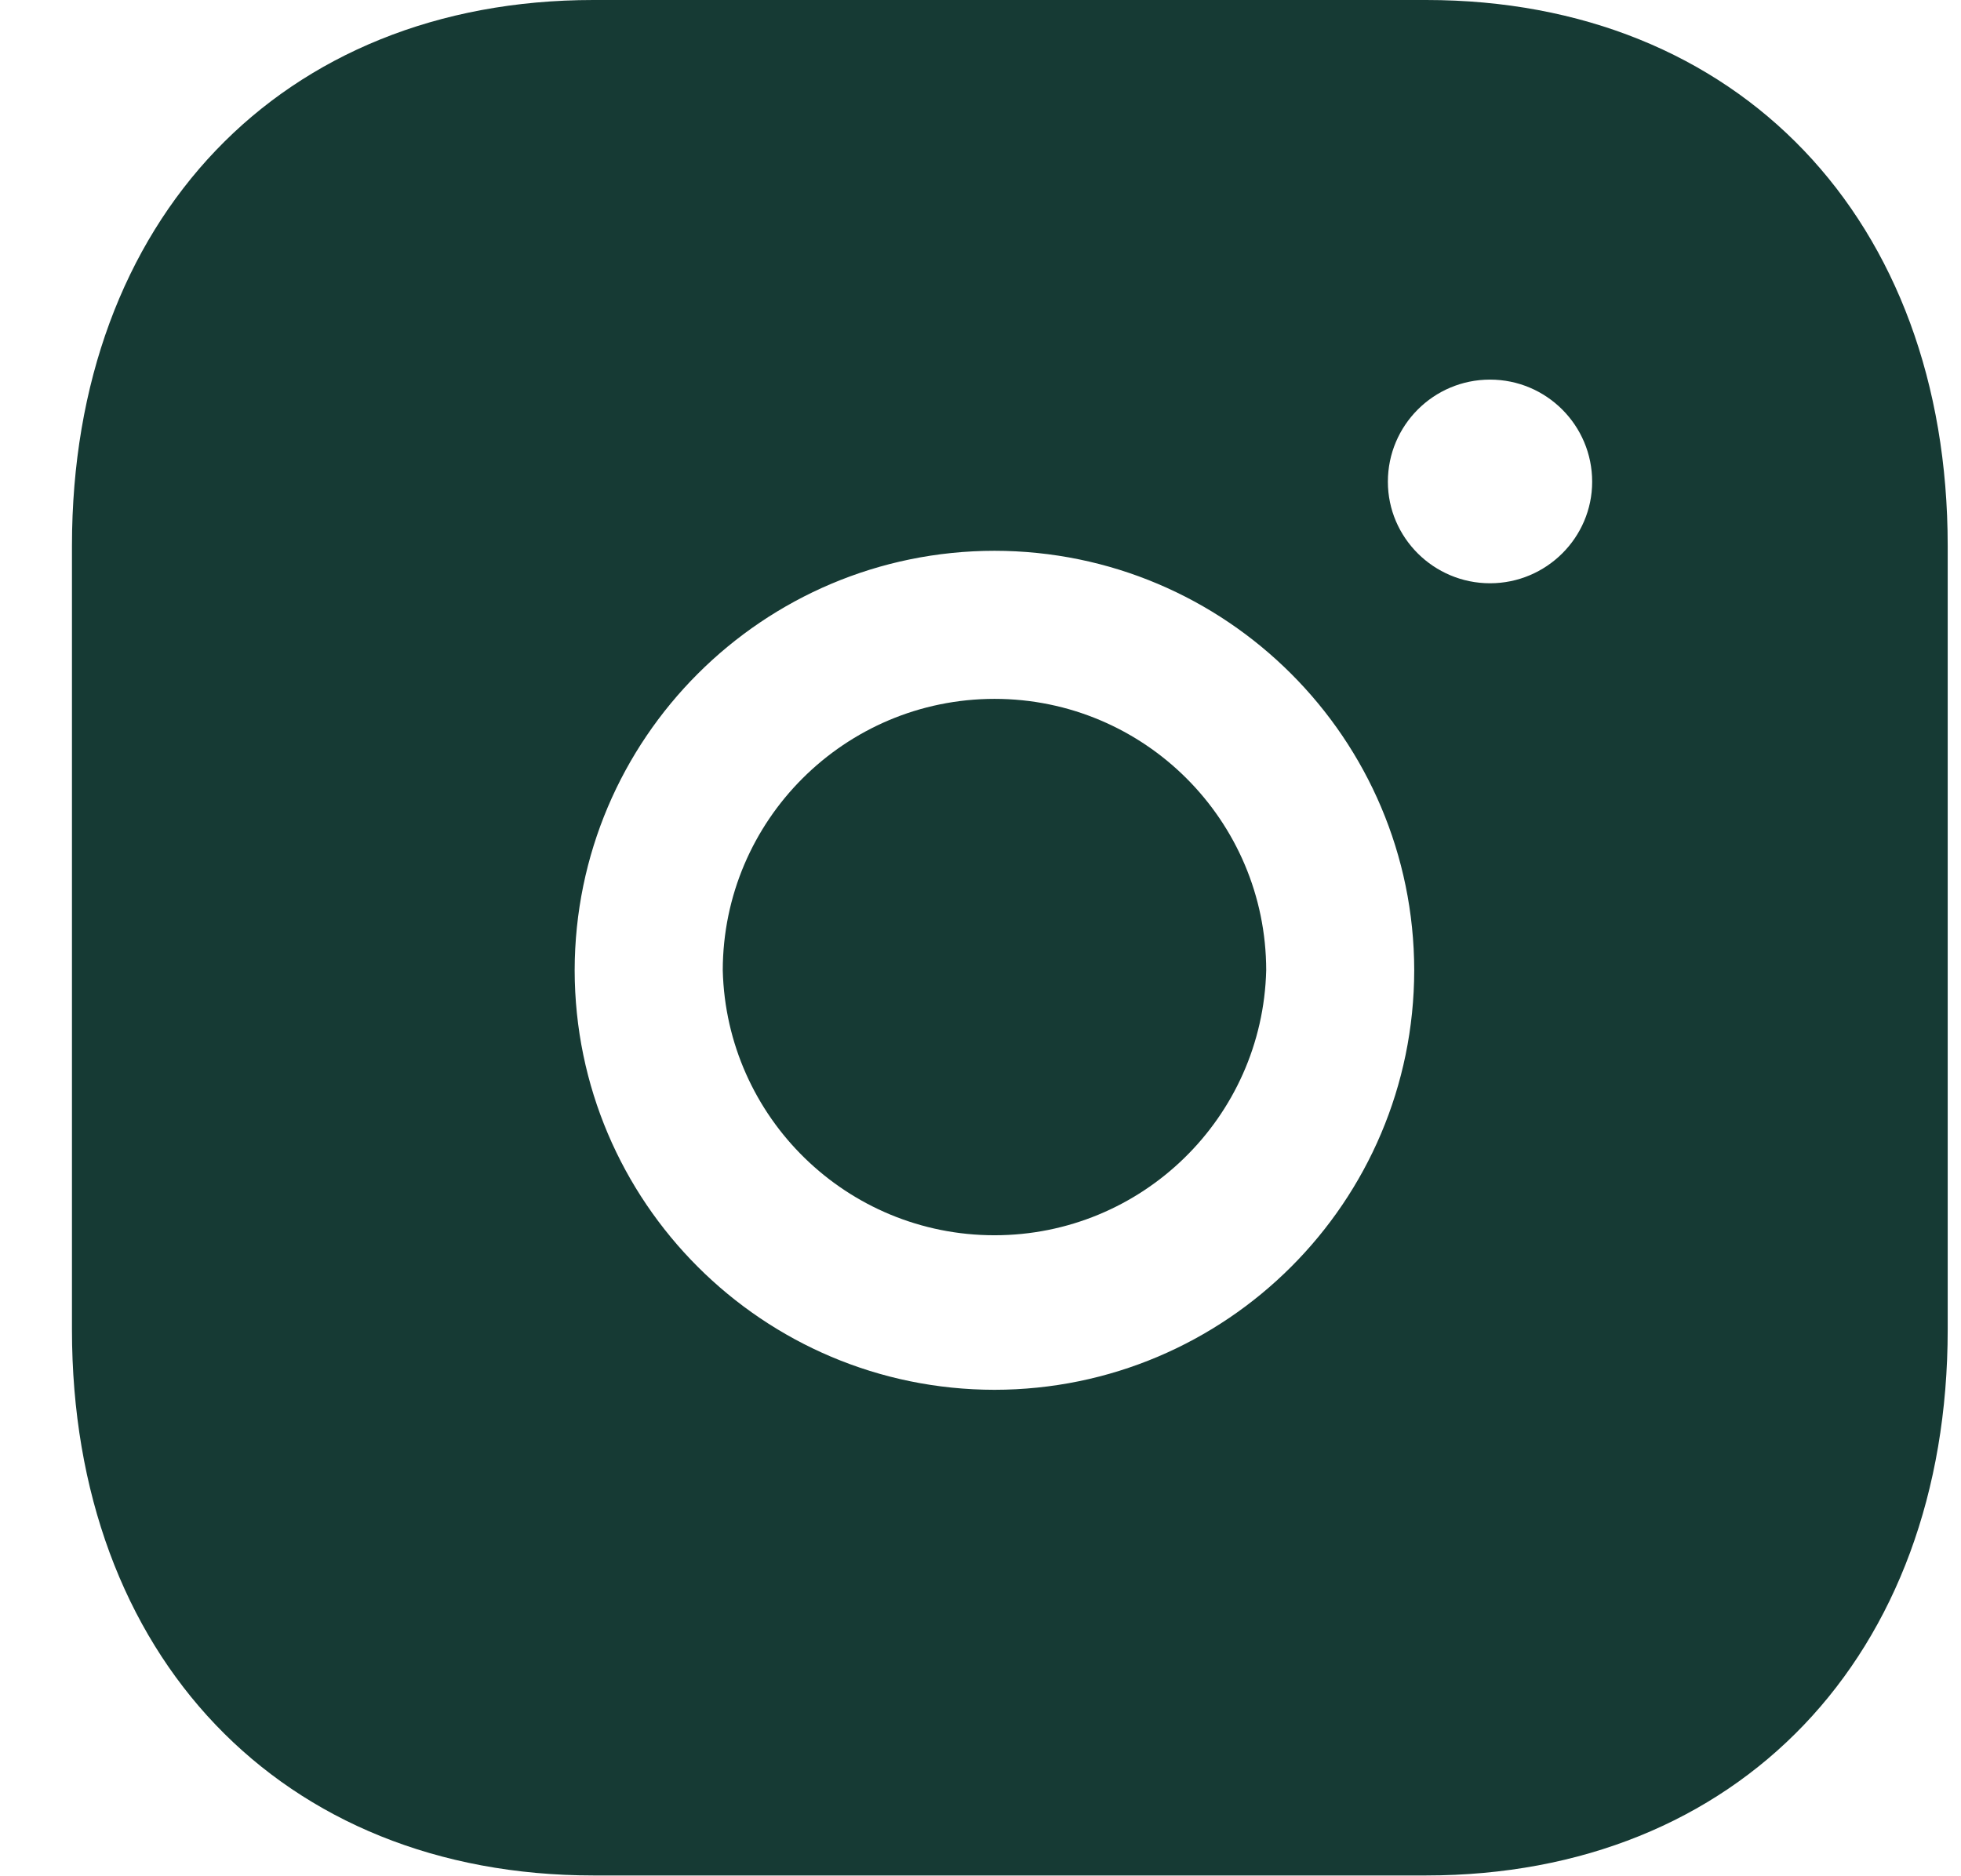
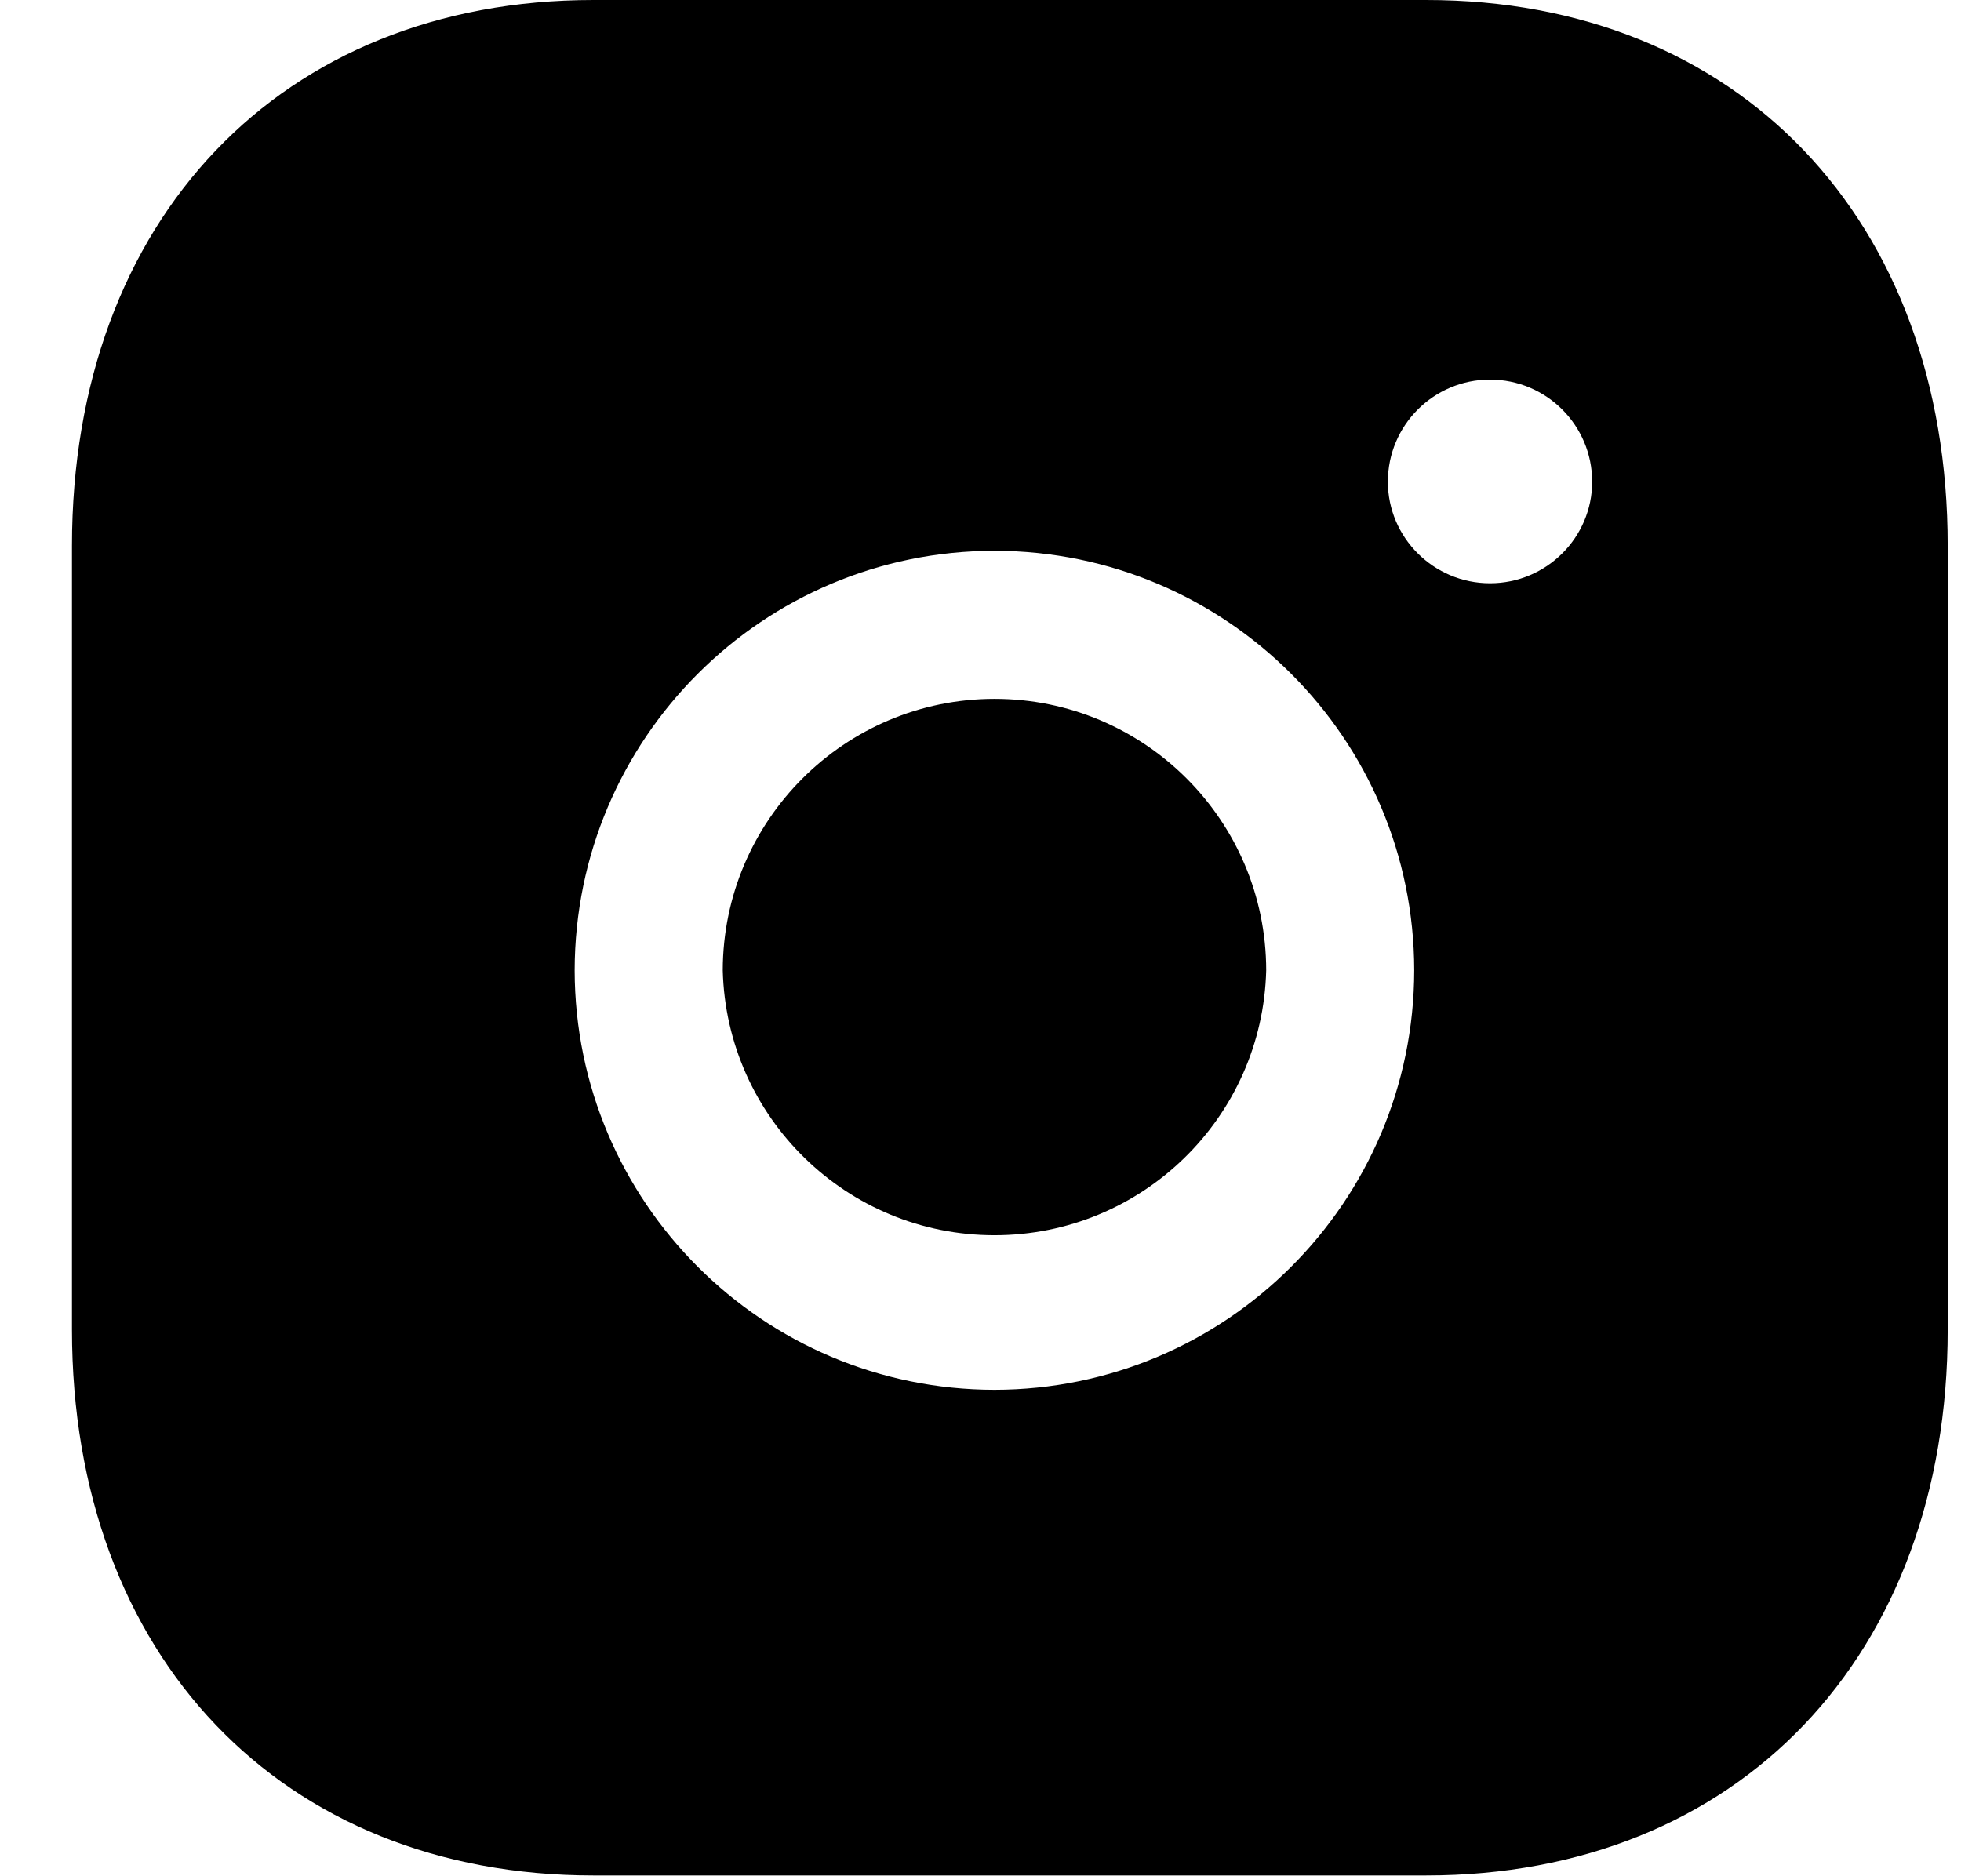
<svg xmlns="http://www.w3.org/2000/svg" width="23" height="22" fill="none" viewBox="0 0 23 22">
-   <path fill="#163A34" fill-rule="evenodd" d="M11.664 8.198a3.19 3.19 0 0 0-3.187 3.184 3.188 3.188 0 0 0 6.374 0 3.188 3.188 0 0 0-3.187-3.184Z" clip-rule="evenodd" />
-   <path fill="#163A34" fill-rule="evenodd" d="M17.476 6.842c-.66 0-1.198-.535-1.198-1.191a1.198 1.198 0 0 1 2.396 0c0 .656-.538 1.191-1.198 1.191Zm-5.812 9.461a4.928 4.928 0 0 1-4.924-4.92 4.928 4.928 0 0 1 4.924-4.922 4.927 4.927 0 0 1 4.923 4.921 4.927 4.927 0 0 1-4.923 4.921ZM16.727 0H6.96C3.303 0 .844 2.573.844 6.403v9.194C.844 19.426 3.303 22 6.96 22h9.766c3.659 0 6.118-2.574 6.118-6.403V6.403c0-3.83-2.458-6.403-6.117-6.403Z" clip-rule="evenodd" />
+   <path fill="currentColor" fill-rule="evenodd" d="M11.664 8.198a3.19 3.19 0 0 0-3.187 3.184 3.188 3.188 0 0 0 6.374 0 3.188 3.188 0 0 0-3.187-3.184Z" clip-rule="evenodd" />
+   <path fill="currentColor" fill-rule="evenodd" d="M17.476 6.842c-.66 0-1.198-.535-1.198-1.191a1.198 1.198 0 0 1 2.396 0c0 .656-.538 1.191-1.198 1.191Zm-5.812 9.461a4.928 4.928 0 0 1-4.924-4.92 4.928 4.928 0 0 1 4.924-4.922 4.927 4.927 0 0 1 4.923 4.921 4.927 4.927 0 0 1-4.923 4.921ZM16.727 0H6.96C3.303 0 .844 2.573.844 6.403v9.194C.844 19.426 3.303 22 6.96 22h9.766c3.659 0 6.118-2.574 6.118-6.403V6.403c0-3.83-2.458-6.403-6.117-6.403Z" clip-rule="evenodd" />
</svg>
